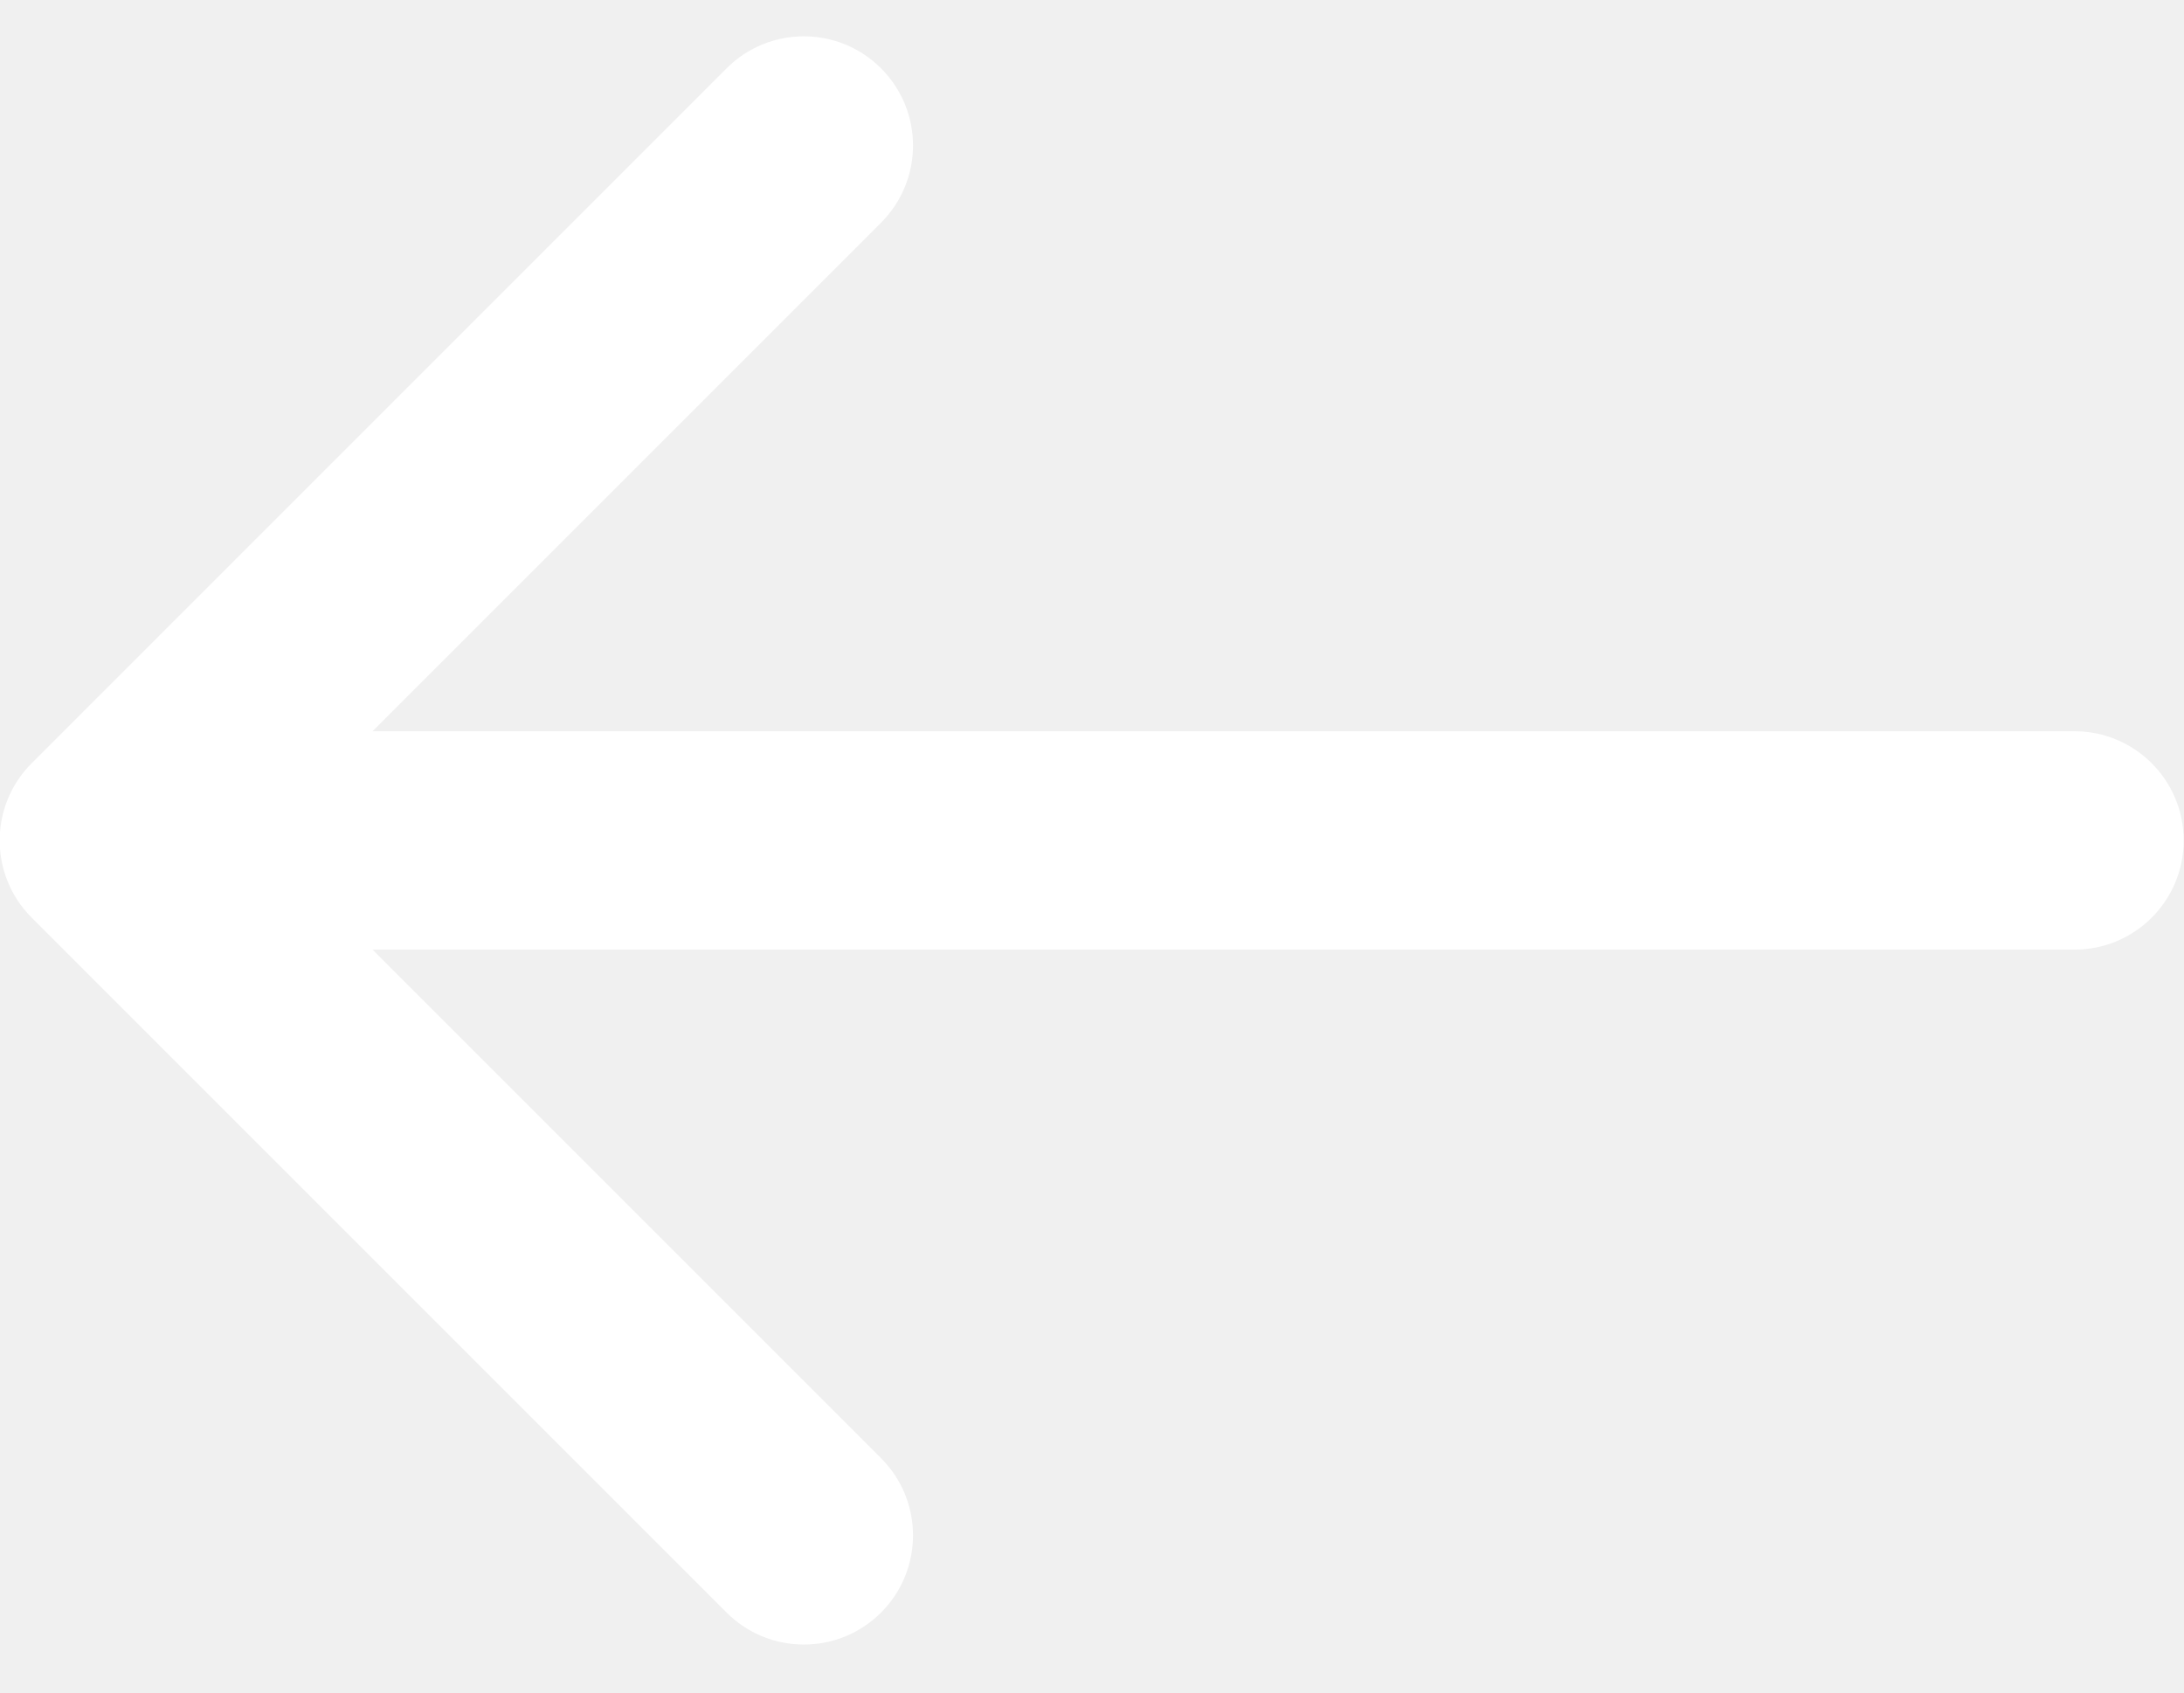
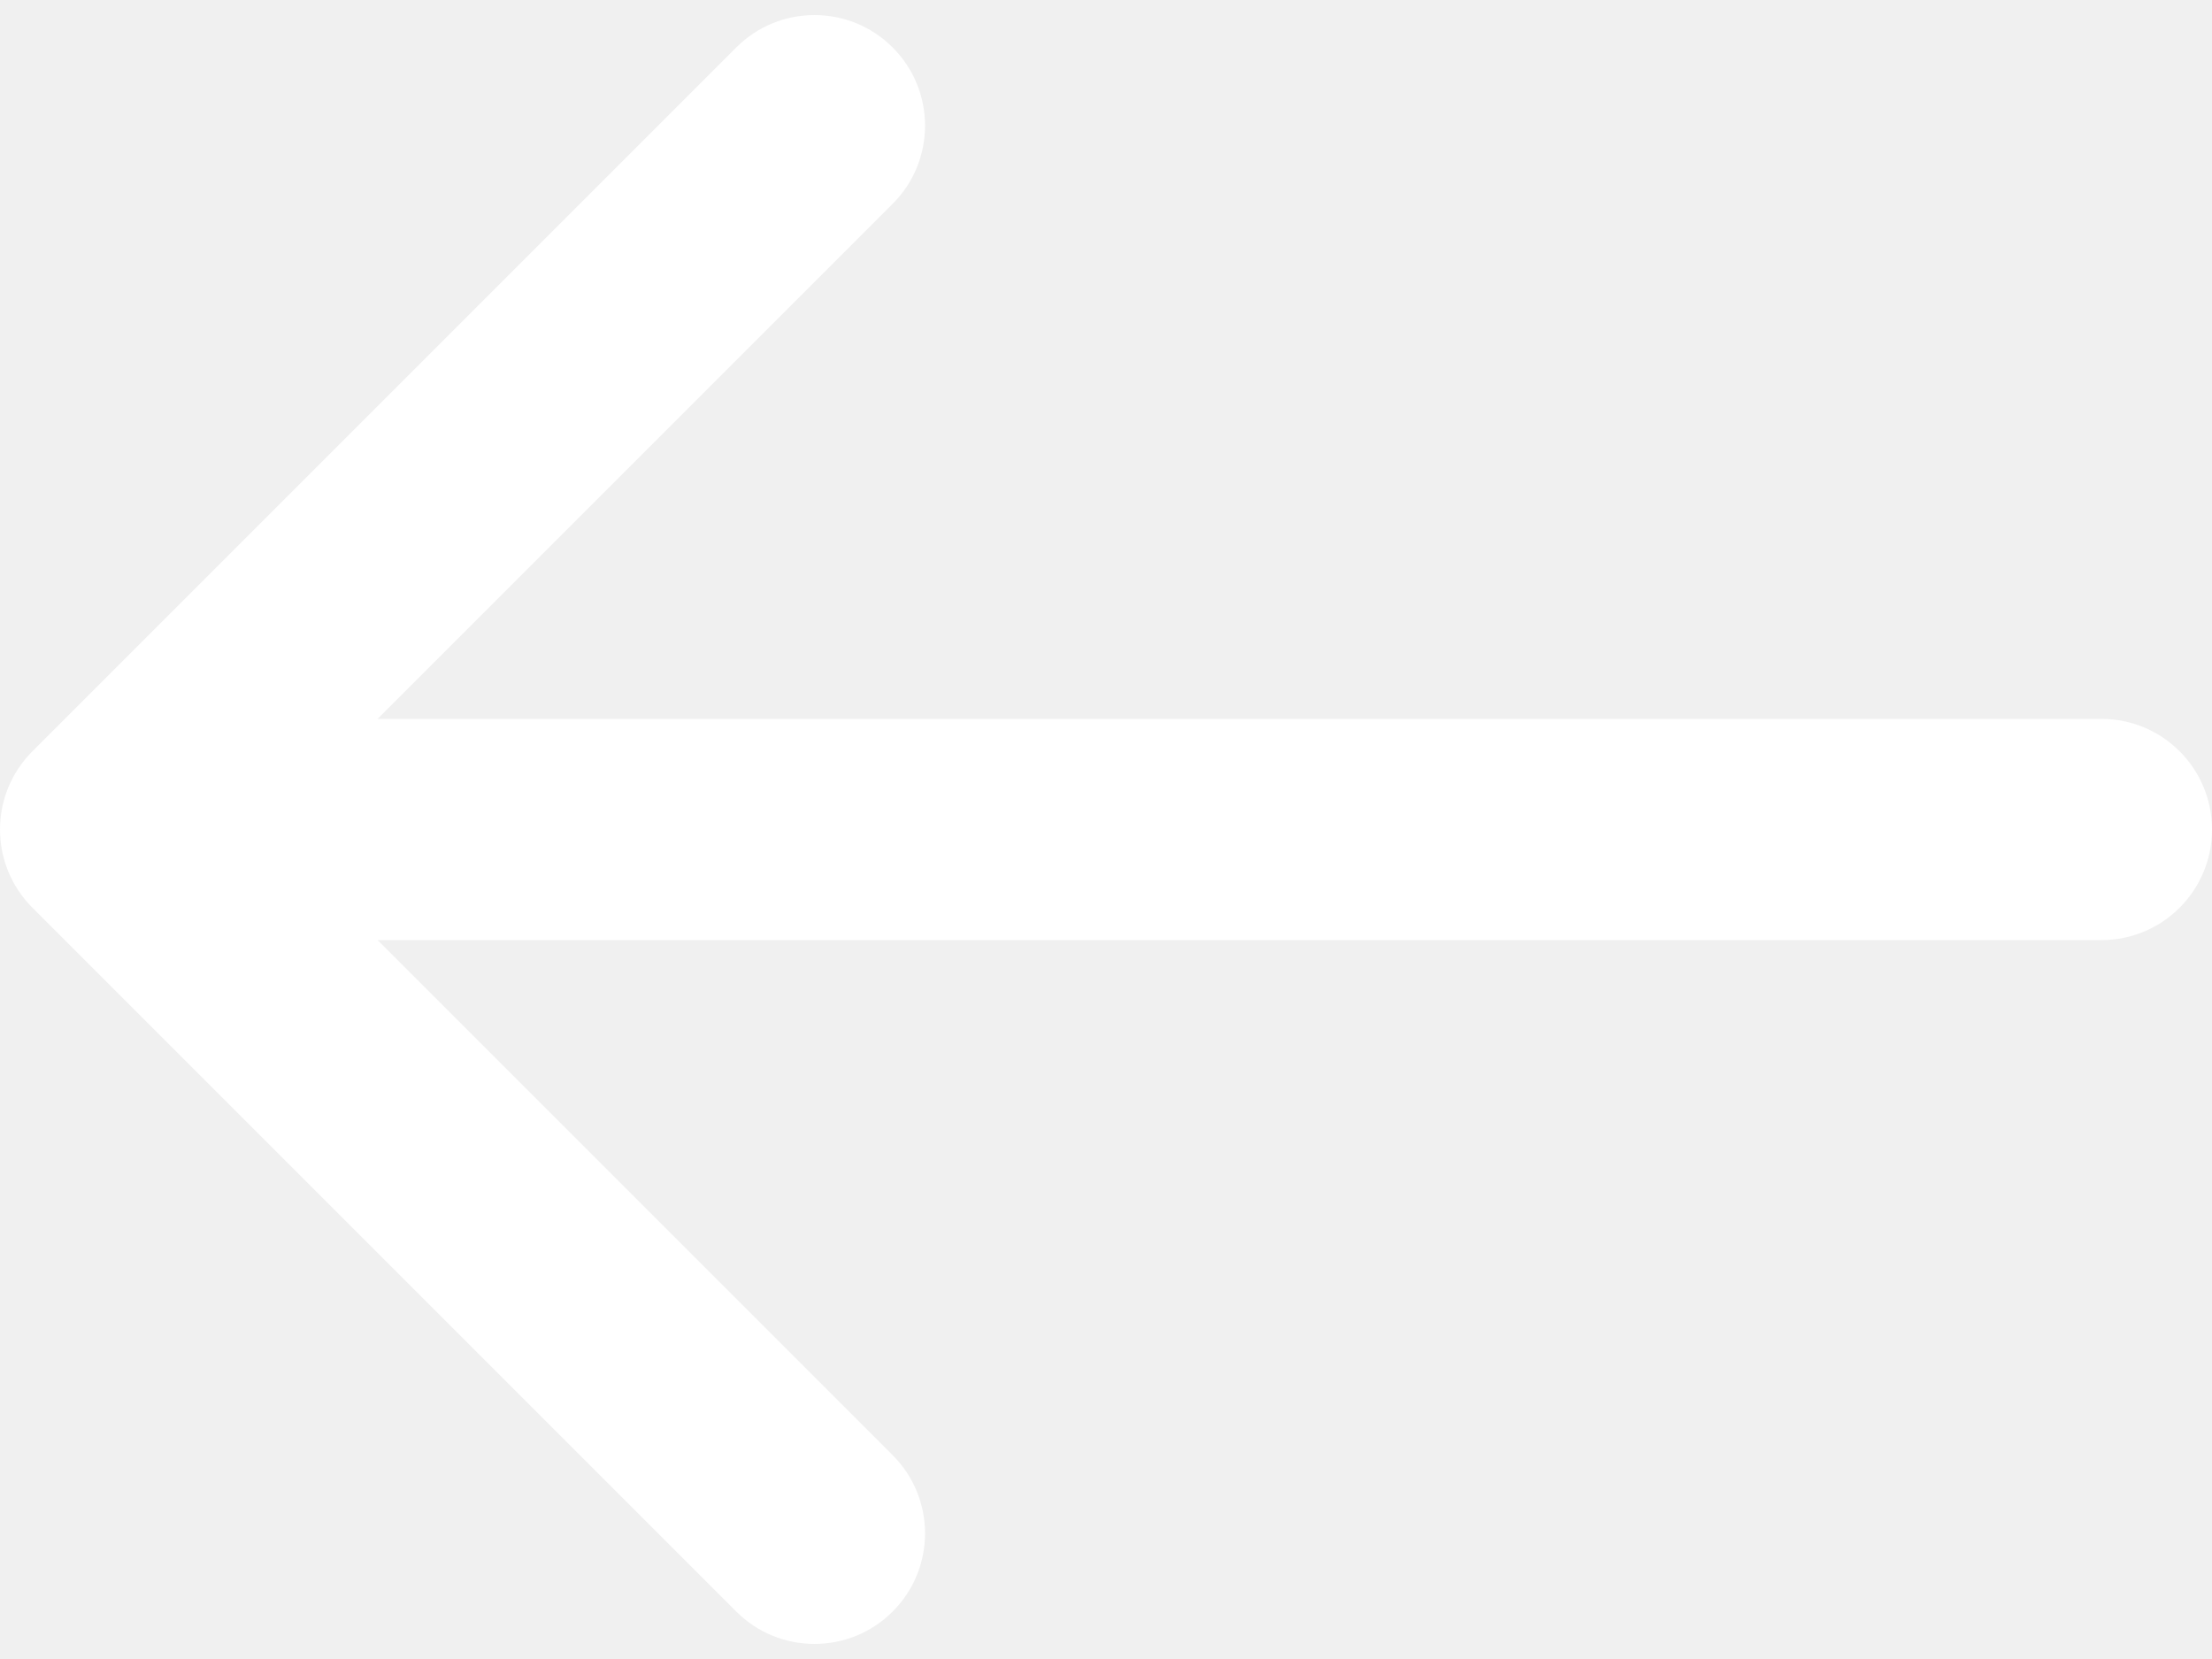
- <svg xmlns="http://www.w3.org/2000/svg" width="40" height="31" viewBox="0 0 40 31" fill="none">
-   <path id="Vector 1" d="M0.58 13.979C-0.201 14.76 -0.201 16.026 0.58 16.807L13.308 29.535C14.089 30.316 15.355 30.316 16.136 29.535C16.917 28.754 16.917 27.488 16.136 26.707L4.822 15.393L16.136 4.079C16.917 3.298 16.917 2.032 16.136 1.251C15.355 0.47 14.089 0.47 13.308 1.251L0.58 13.979ZM37.994 17.393C39.099 17.393 39.994 16.498 39.994 15.393C39.994 14.289 39.099 13.393 37.994 13.393V17.393ZM1.994 17.393H37.994V13.393H1.994V17.393Z" fill="white" />
+ <svg xmlns="http://www.w3.org/2000/svg" width="40" height="30" viewBox="0 0 40 30" fill="none">
+   <path id="Vector 1" d="M0.586 13.586C-0.195 14.367 -0.195 15.633 0.586 16.414L13.314 29.142C14.095 29.923 15.361 29.923 16.142 29.142C16.923 28.361 16.923 27.095 16.142 26.314L4.828 15L16.142 3.686C16.923 2.905 16.923 1.639 16.142 0.858C15.361 0.077 14.095 0.077 13.314 0.858L0.586 13.586ZM38 17C39.105 17 40 16.105 40 15C40 13.895 39.105 13 38 13V17ZM2 17H38V13H2V17Z" fill="white" />
</svg>
